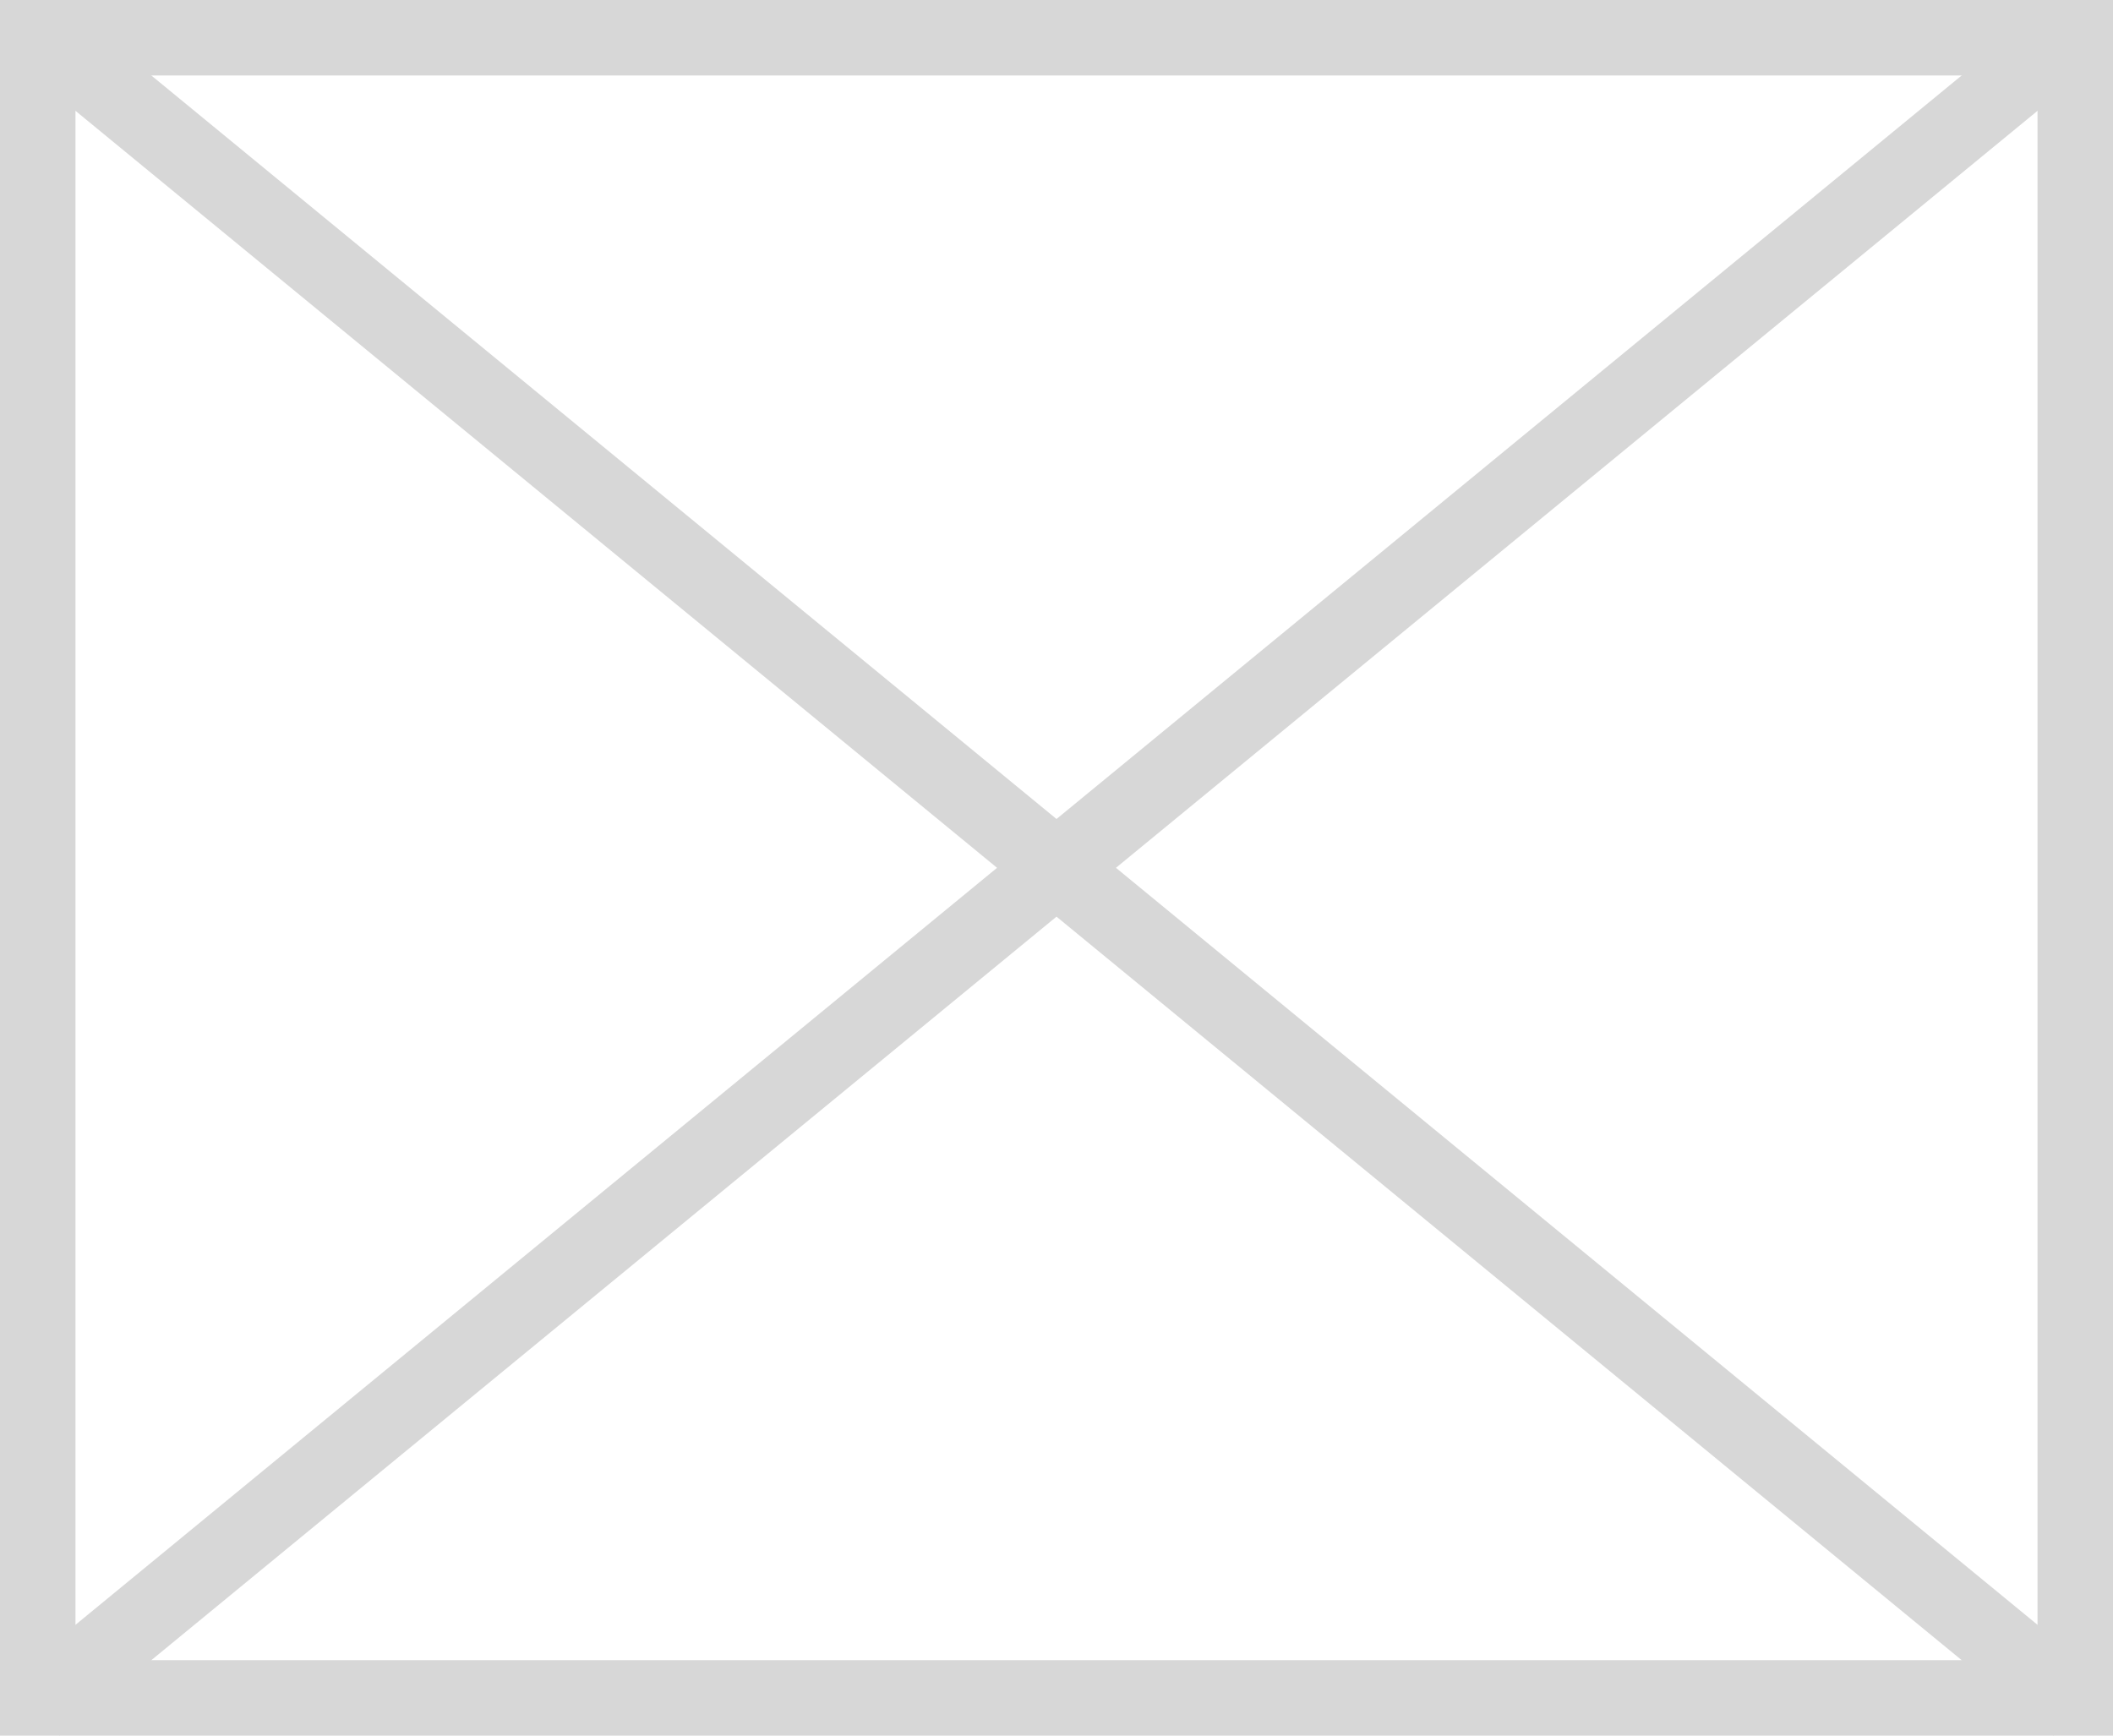
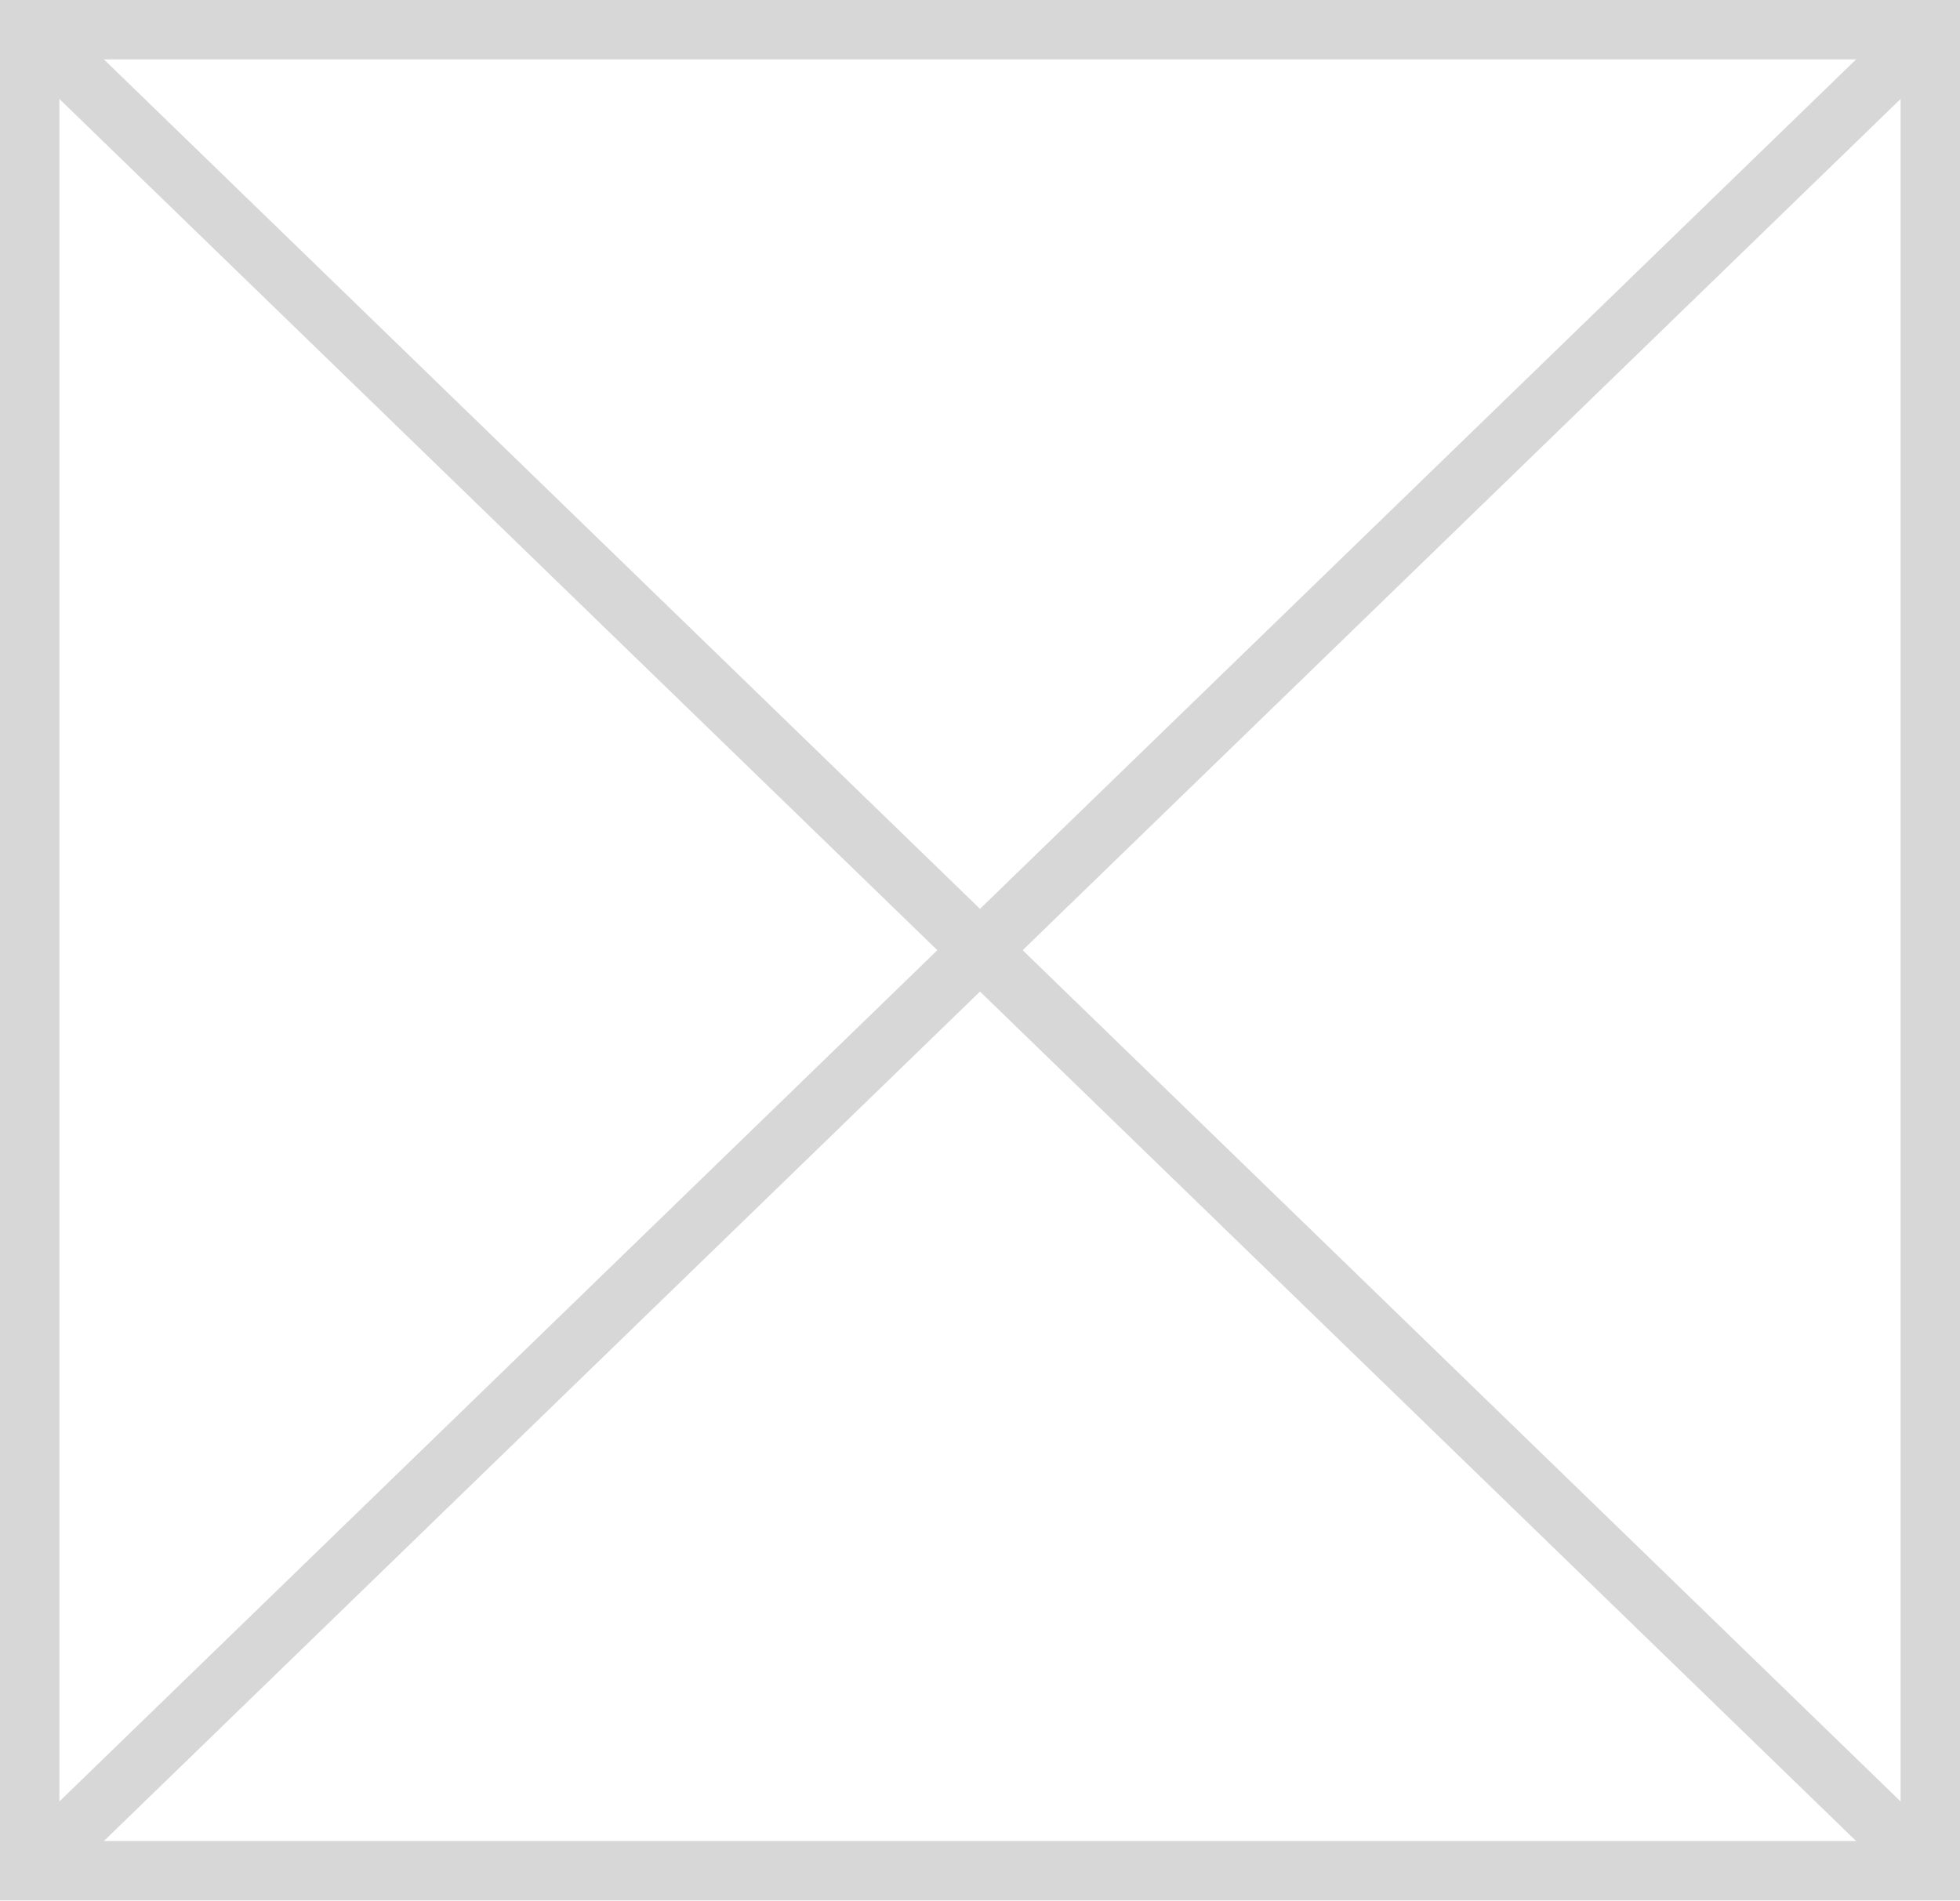
- <svg xmlns="http://www.w3.org/2000/svg" version="1.1" width="28px" height="23px">
-   <g transform="matrix(1 0 0 1 -275 -394 )">
-     <path d="M 275.5 394.5  L 302.5 394.5  L 302.5 416.5  L 275.5 416.5  L 275.5 394.5  Z " fill-rule="nonzero" fill="#f2f2f2" stroke="none" fill-opacity="0" />
-     <path d="M 275.5 394.5  L 302.5 394.5  L 302.5 416.5  L 275.5 416.5  L 275.5 394.5  Z " stroke-width="1" stroke="#d7d7d7" fill="none" />
-     <path d="M 275.47 394.386  L 302.53 416.614  M 302.53 394.386  L 275.47 416.614  " stroke-width="1" stroke="#d7d7d7" fill="none" />
+ <svg xmlns="http://www.w3.org/2000/svg" version="1.1" width="33px" height="32px">
+   <g transform="matrix(1 0 0 1 -86 -219 )">
+     <path d="M 86.5 219.5  L 118.5 219.5  L 118.5 250.5  L 86.5 250.5  L 86.5 219.5  Z " fill-rule="nonzero" fill="#f2f2f2" stroke="none" fill-opacity="0" />
+     <path d="M 86.5 219.5  L 118.5 219.5  L 118.5 250.5  L 86.5 250.5  L 86.5 219.5  Z " stroke-width="1" stroke="#d7d7d7" fill="none" />
+     <path d="M 86.37 219.359  L 118.63 250.641  M 118.63 219.359  L 86.37 250.641  " stroke-width="1" stroke="#d7d7d7" fill="none" />
  </g>
</svg>
